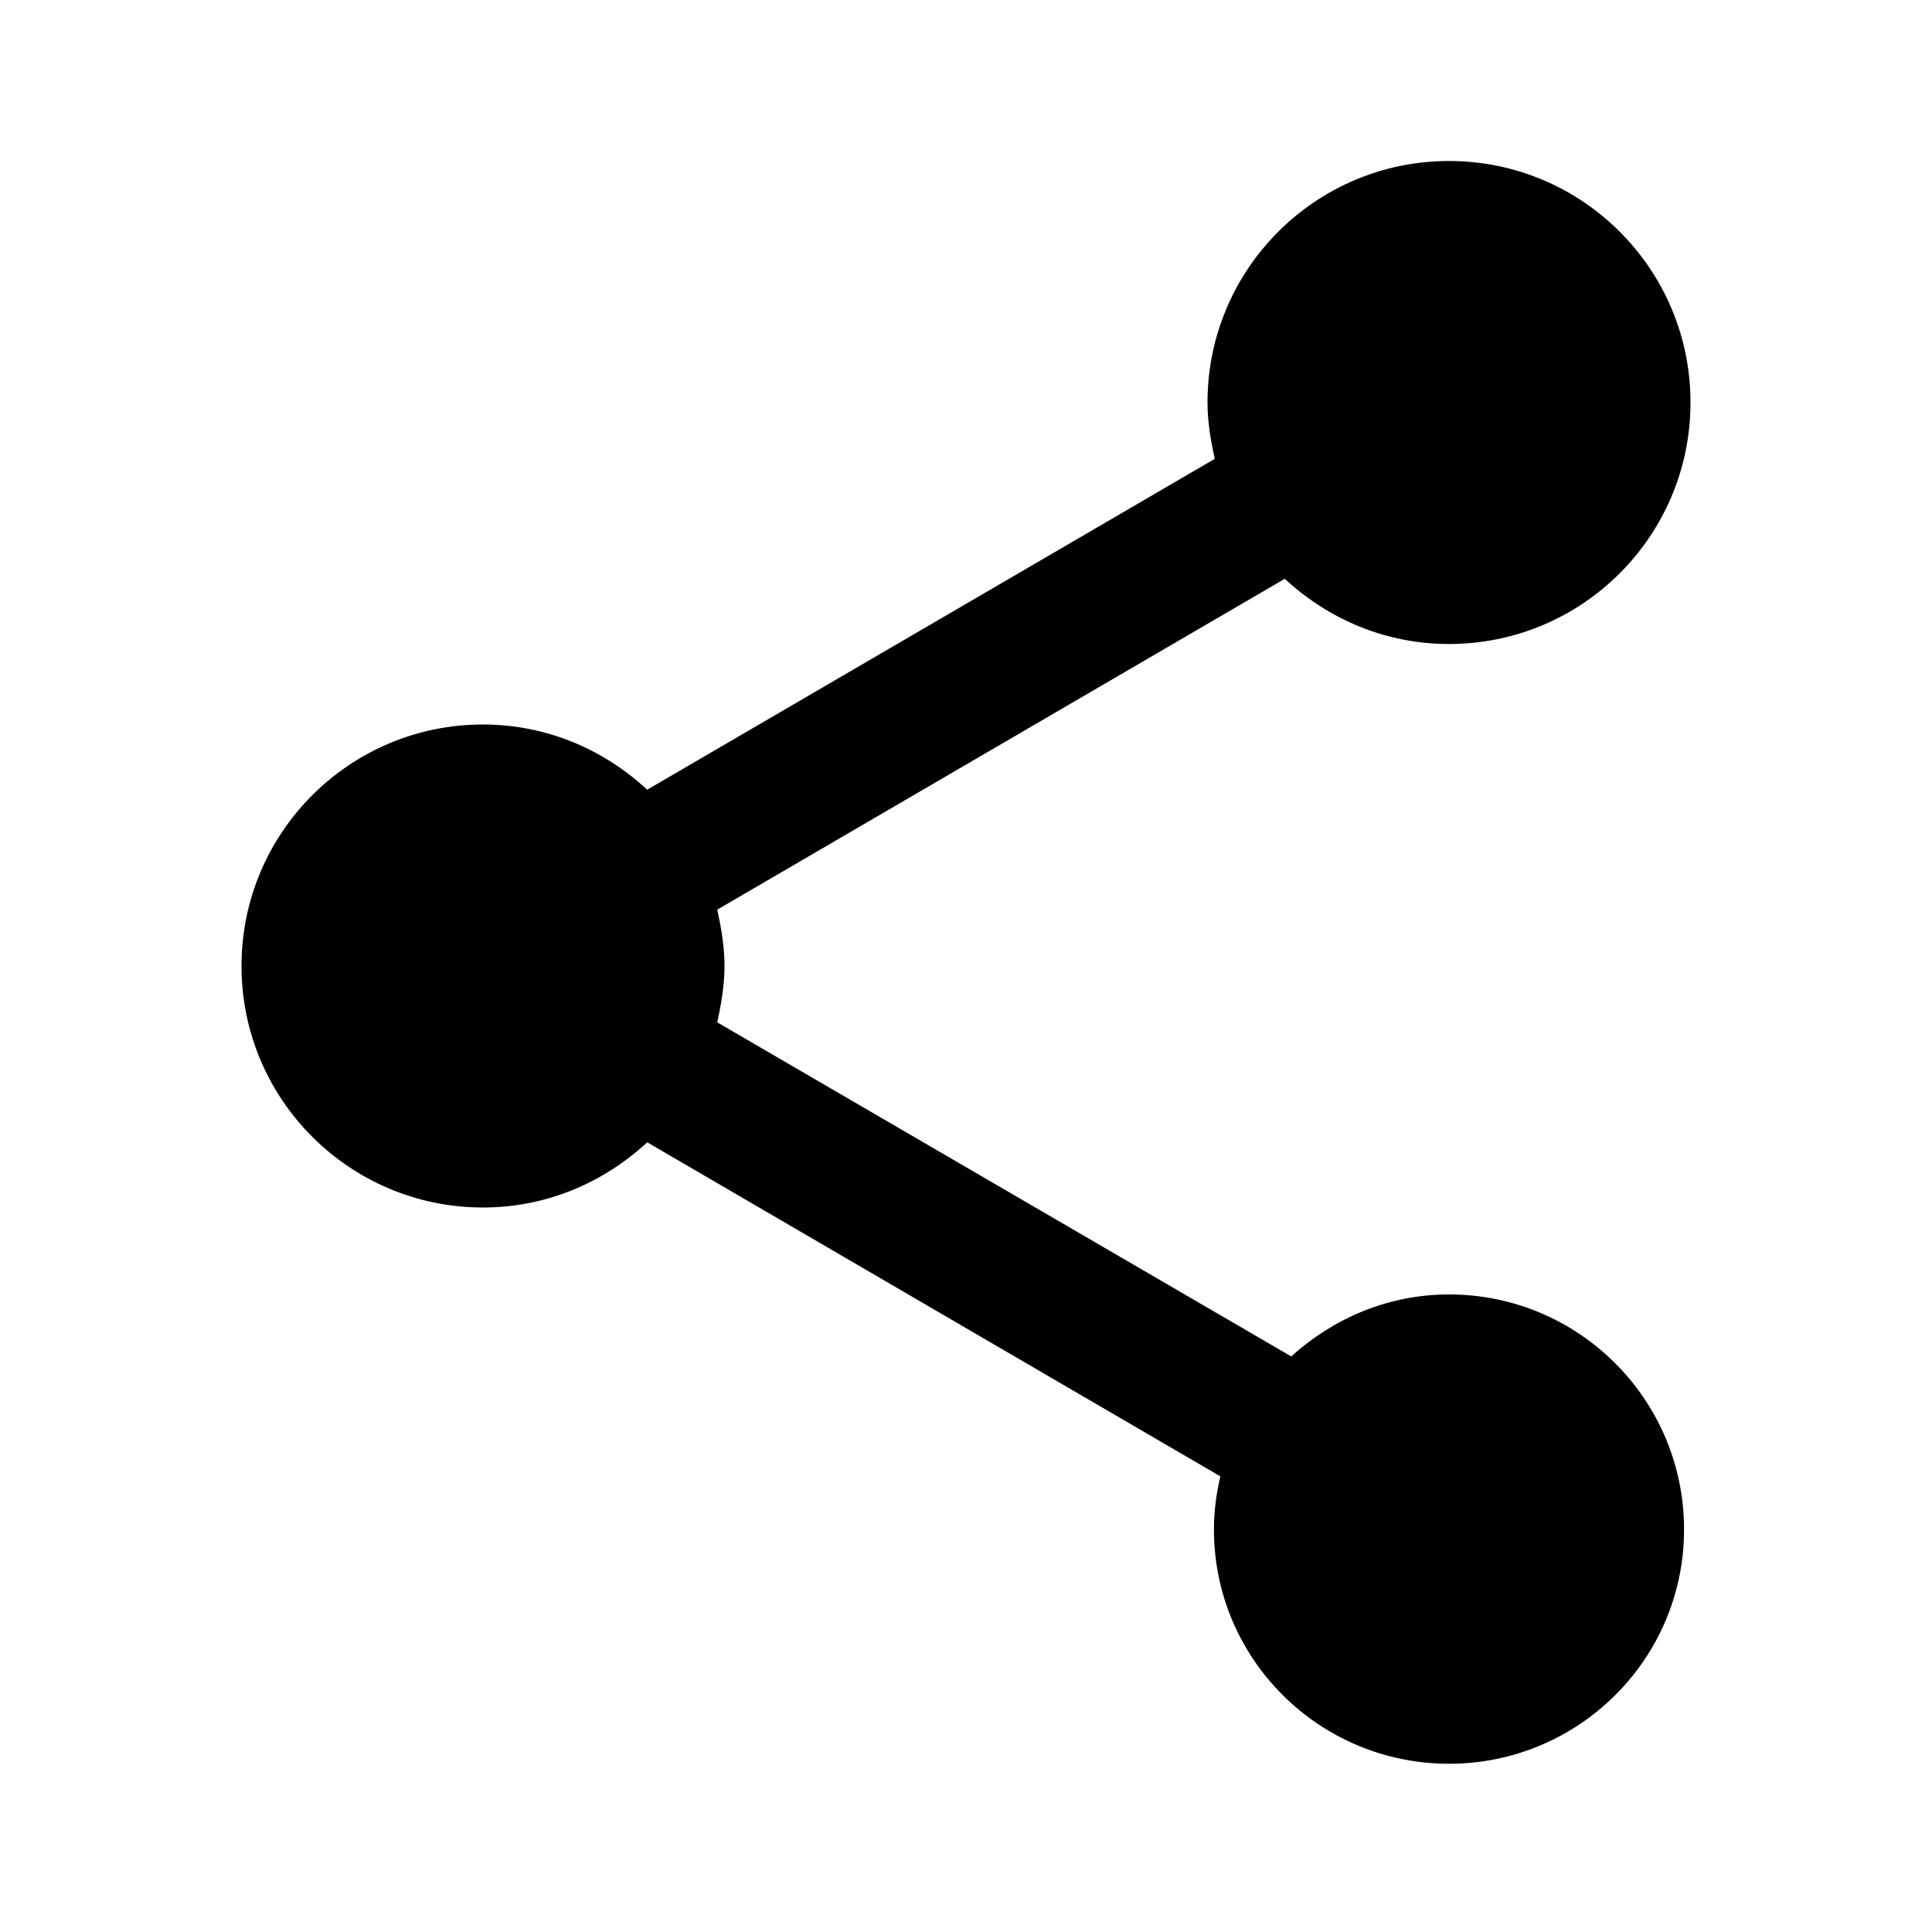
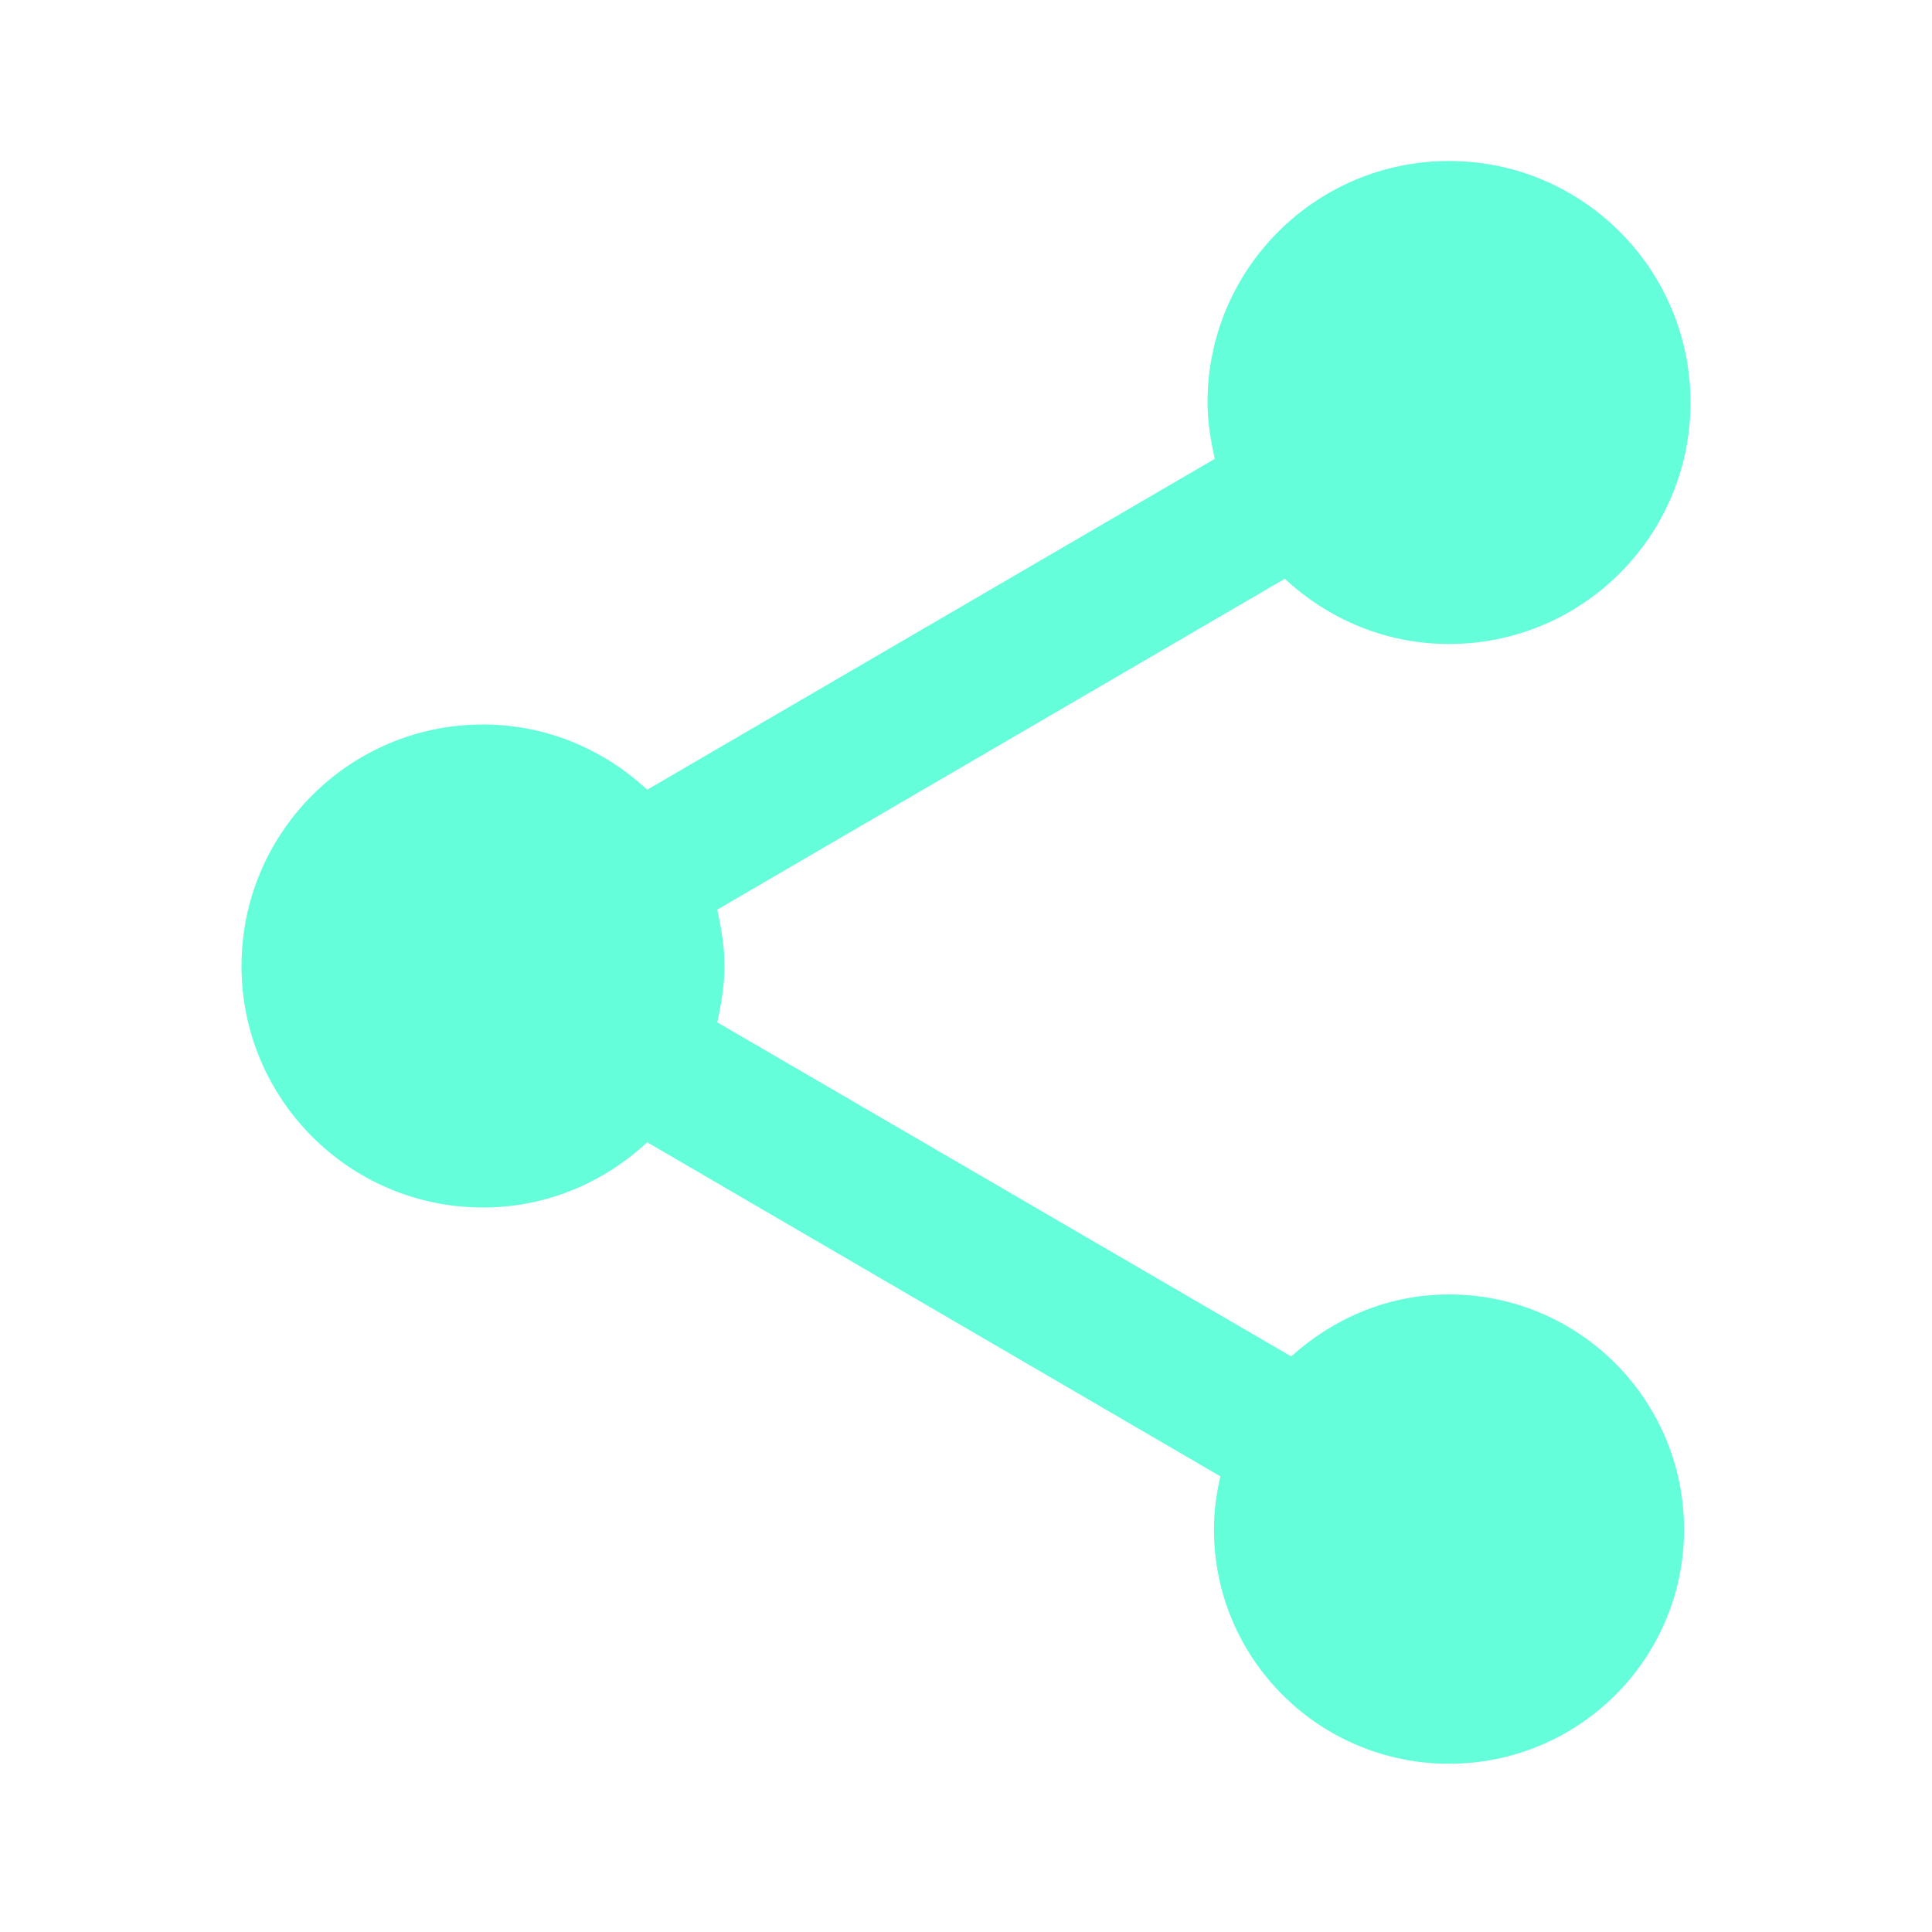
<svg xmlns="http://www.w3.org/2000/svg" viewBox="0 0 24 24">
-   <path d="M18,16.08C17.24,16.08 16.56,16.38 16.04,16.85L8.91,12.7C8.96,12.47 9,12.24 9,12C9,11.76 8.96,11.53 8.91,11.3L15.96,7.19C16.5,7.69 17.21,8 18,8A3,3 0 0,0 21,5A3,3 0 0,0 18,2A3,3 0 0,0 15,5C15,5.24 15.04,5.47 15.09,5.7L8.04,9.81C7.5,9.31 6.79,9 6,9A3,3 0 0,0 3,12A3,3 0 0,0 6,15C6.79,15 7.5,14.69 8.04,14.19L15.16,18.34C15.11,18.55 15.08,18.77 15.08,19C15.08,20.61 16.39,21.91 18,21.91C19.61,21.91 20.92,20.61 20.92,19A2.92,2.92 0 0,0 18,16.08Z" />
+   <path d="M18,16.08C17.24,16.08 16.56,16.38 16.04,16.85L8.91,12.7C8.96,12.47 9,12.24 9,12C9,11.76 8.96,11.53 8.91,11.3L15.96,7.19C16.5,7.69 17.21,8 18,8A3,3 0 0,0 21,5A3,3 0 0,0 18,2A3,3 0 0,0 15,5C15,5.24 15.04,5.47 15.09,5.7L8.04,9.81C7.5,9.31 6.79,9 6,9A3,3 0 0,0 3,12A3,3 0 0,0 6,15C6.79,15 7.5,14.69 8.04,14.19L15.16,18.34C15.11,18.55 15.08,18.77 15.08,19C15.08,20.61 16.39,21.91 18,21.91C19.61,21.91 20.92,20.61 20.92,19A2.92,2.92 0 0,0 18,16.08Z" fill="#64ffda" />
</svg>
